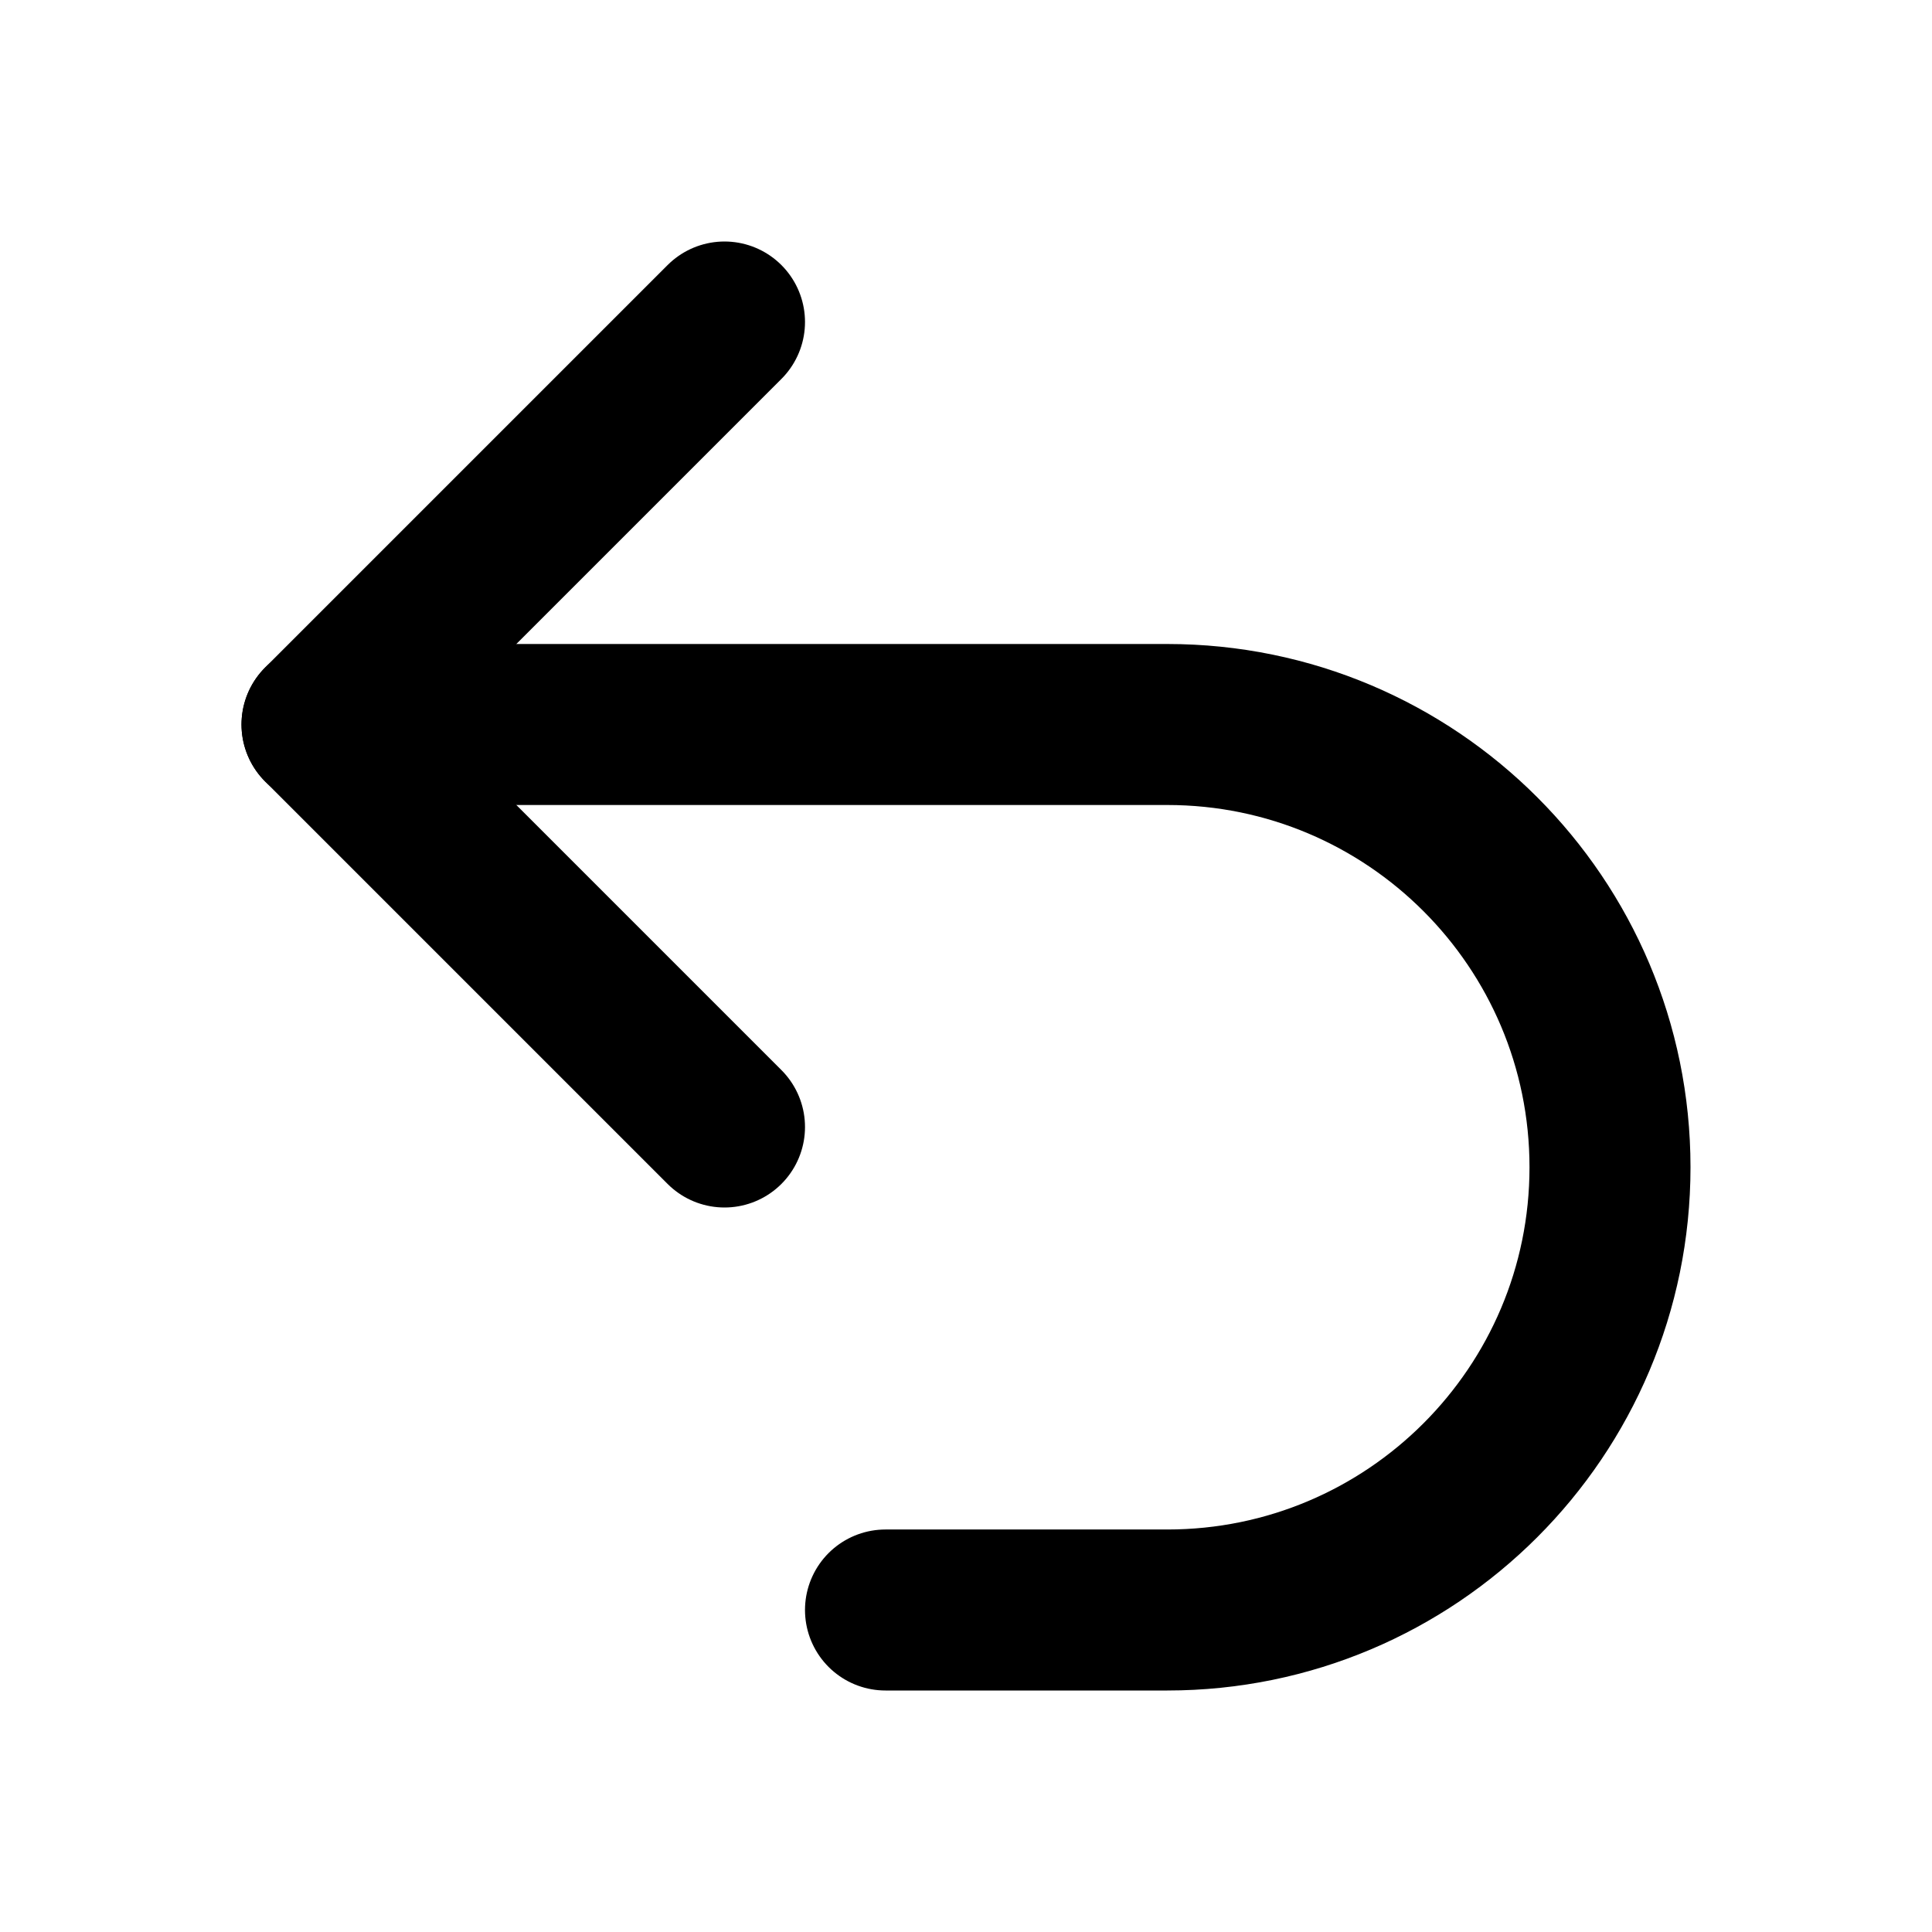
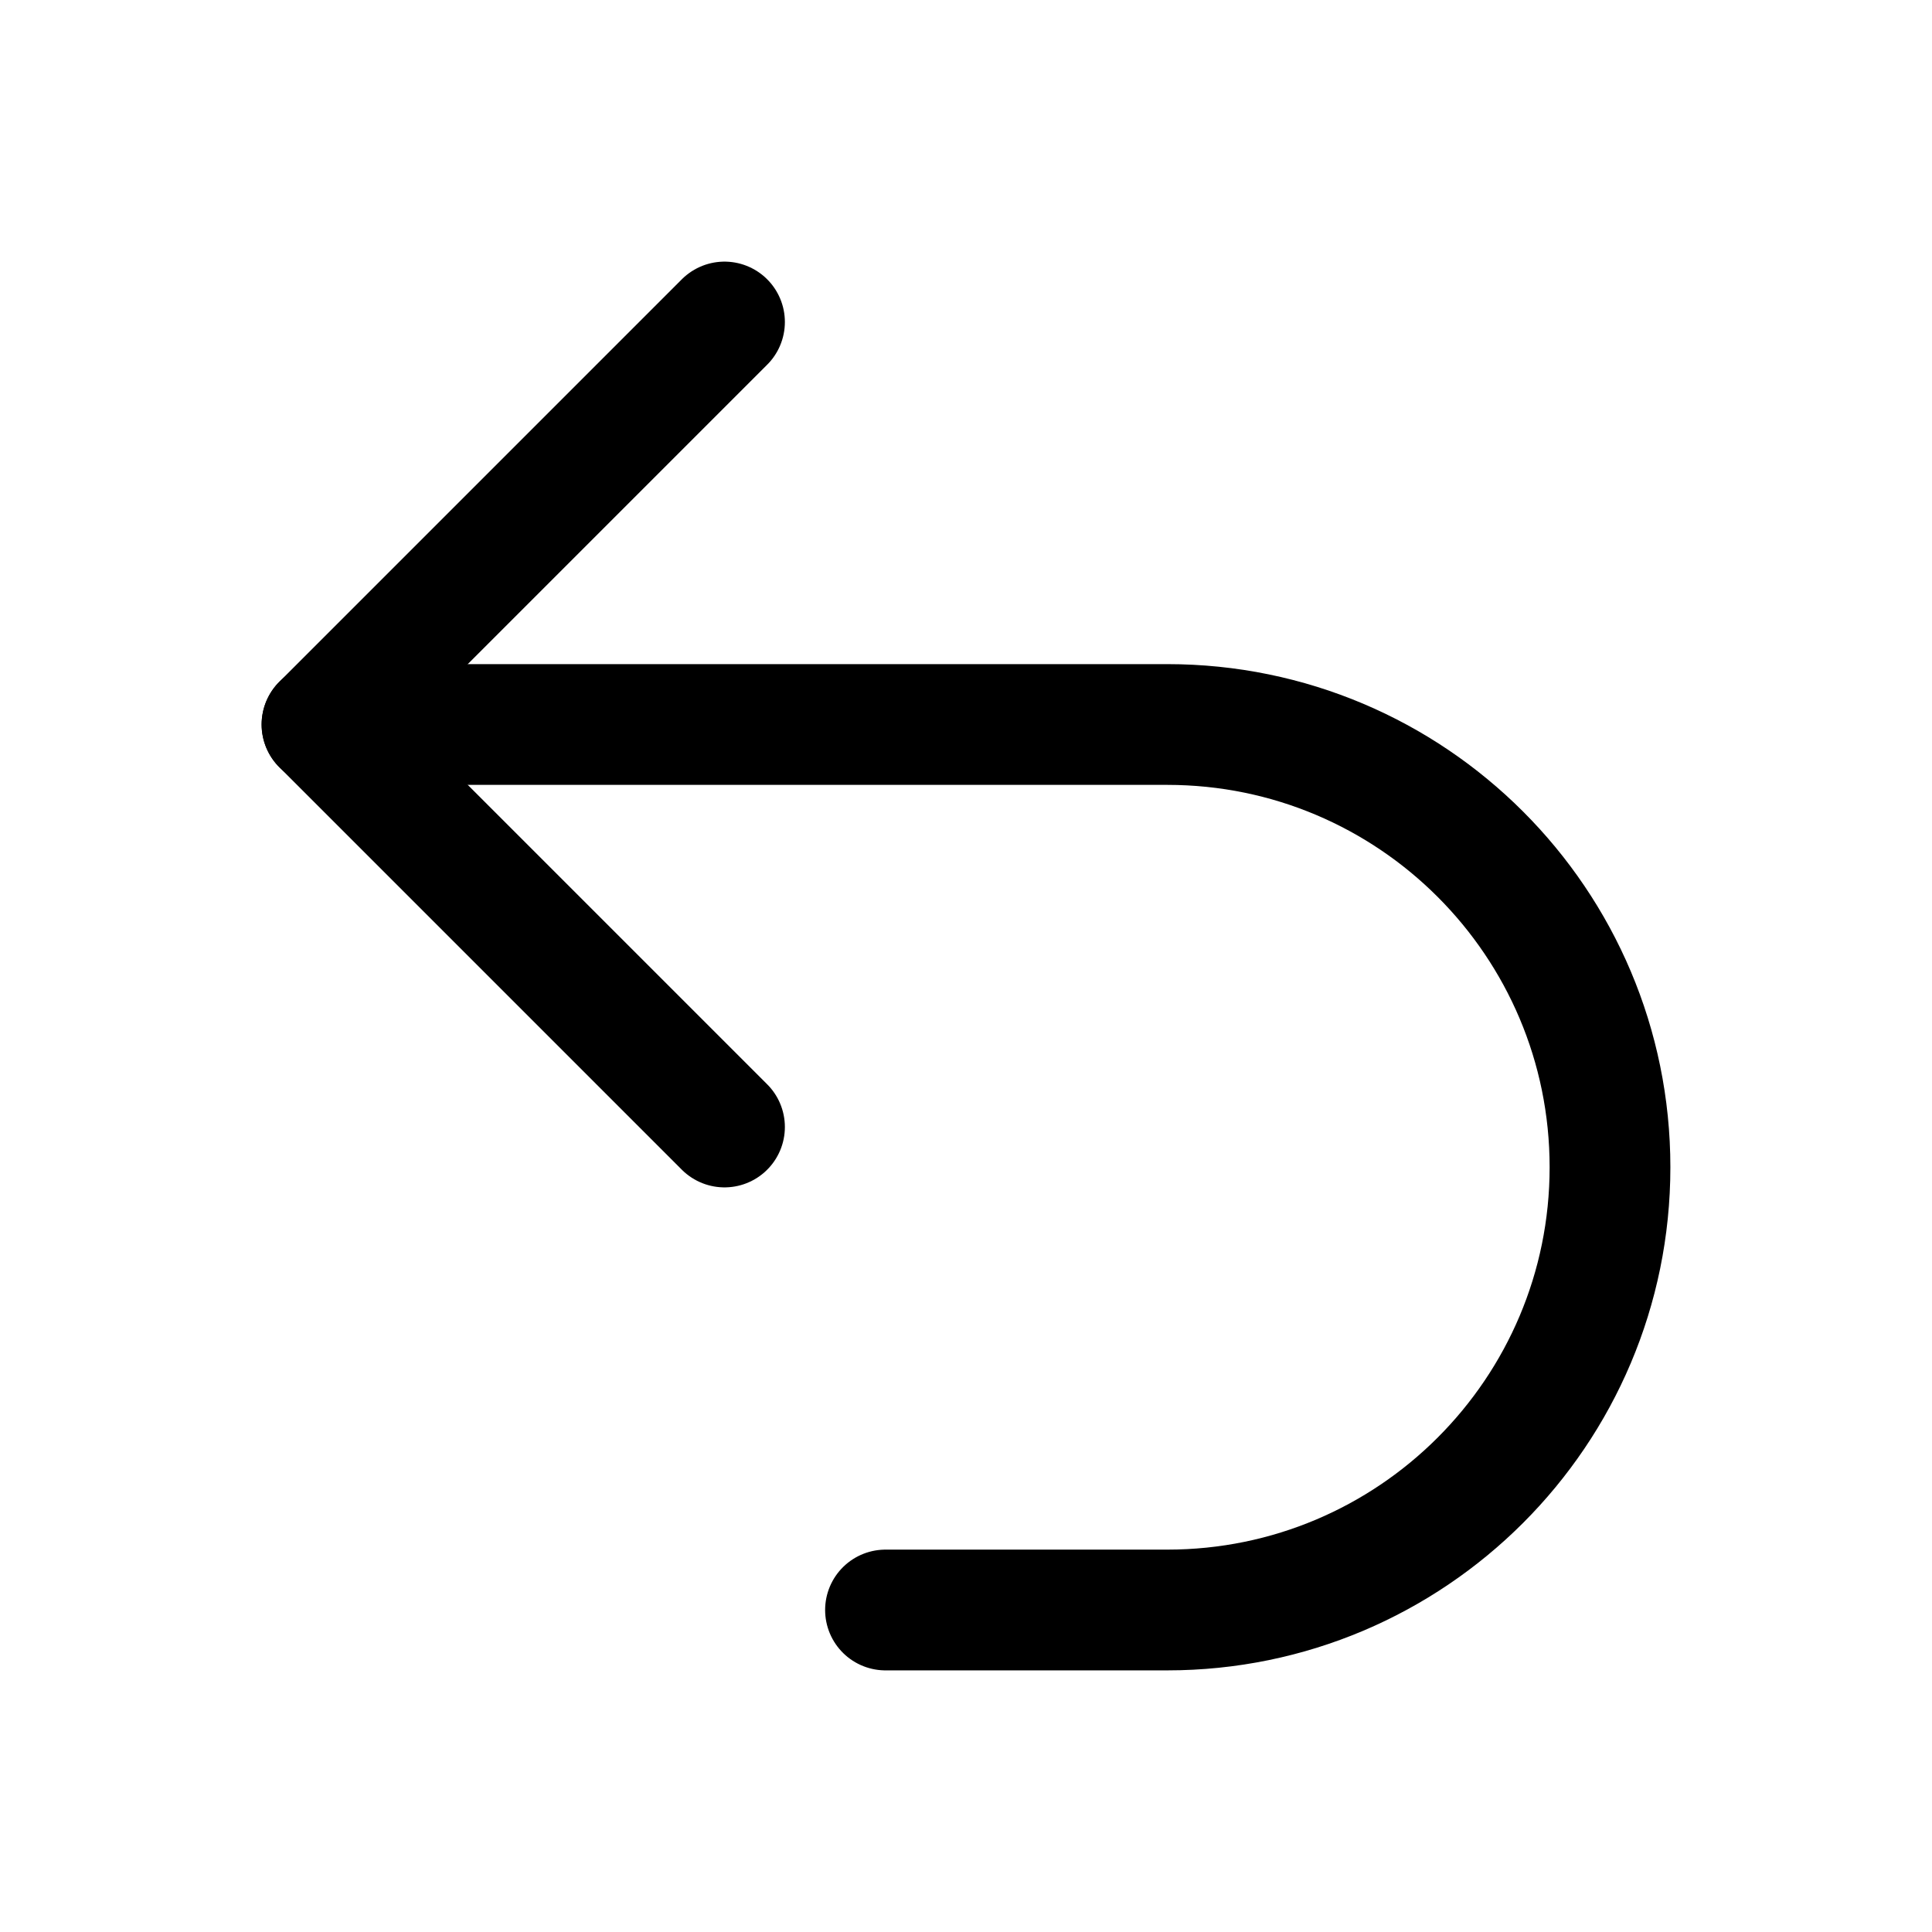
- <svg xmlns="http://www.w3.org/2000/svg" width="24" height="24" viewBox="0 0 24 24" fill="none" stroke="currentColor" stroke-width="2" stroke-linecap="round" stroke-linejoin="round">
+ <svg xmlns="http://www.w3.org/2000/svg" width="24" height="24" viewBox="0 0 24 24" fill="none" stroke="currentColor" stroke-width="1.5" stroke-linecap="round" stroke-linejoin="round">
  <path d="M9 14 4 9l5-5" />
  <path d="M4 9h10.5a5.5 5.5 0 0 1 5.5 5.5a5.5 5.5 0 0 1-5.5 5.5H11" />
</svg>
